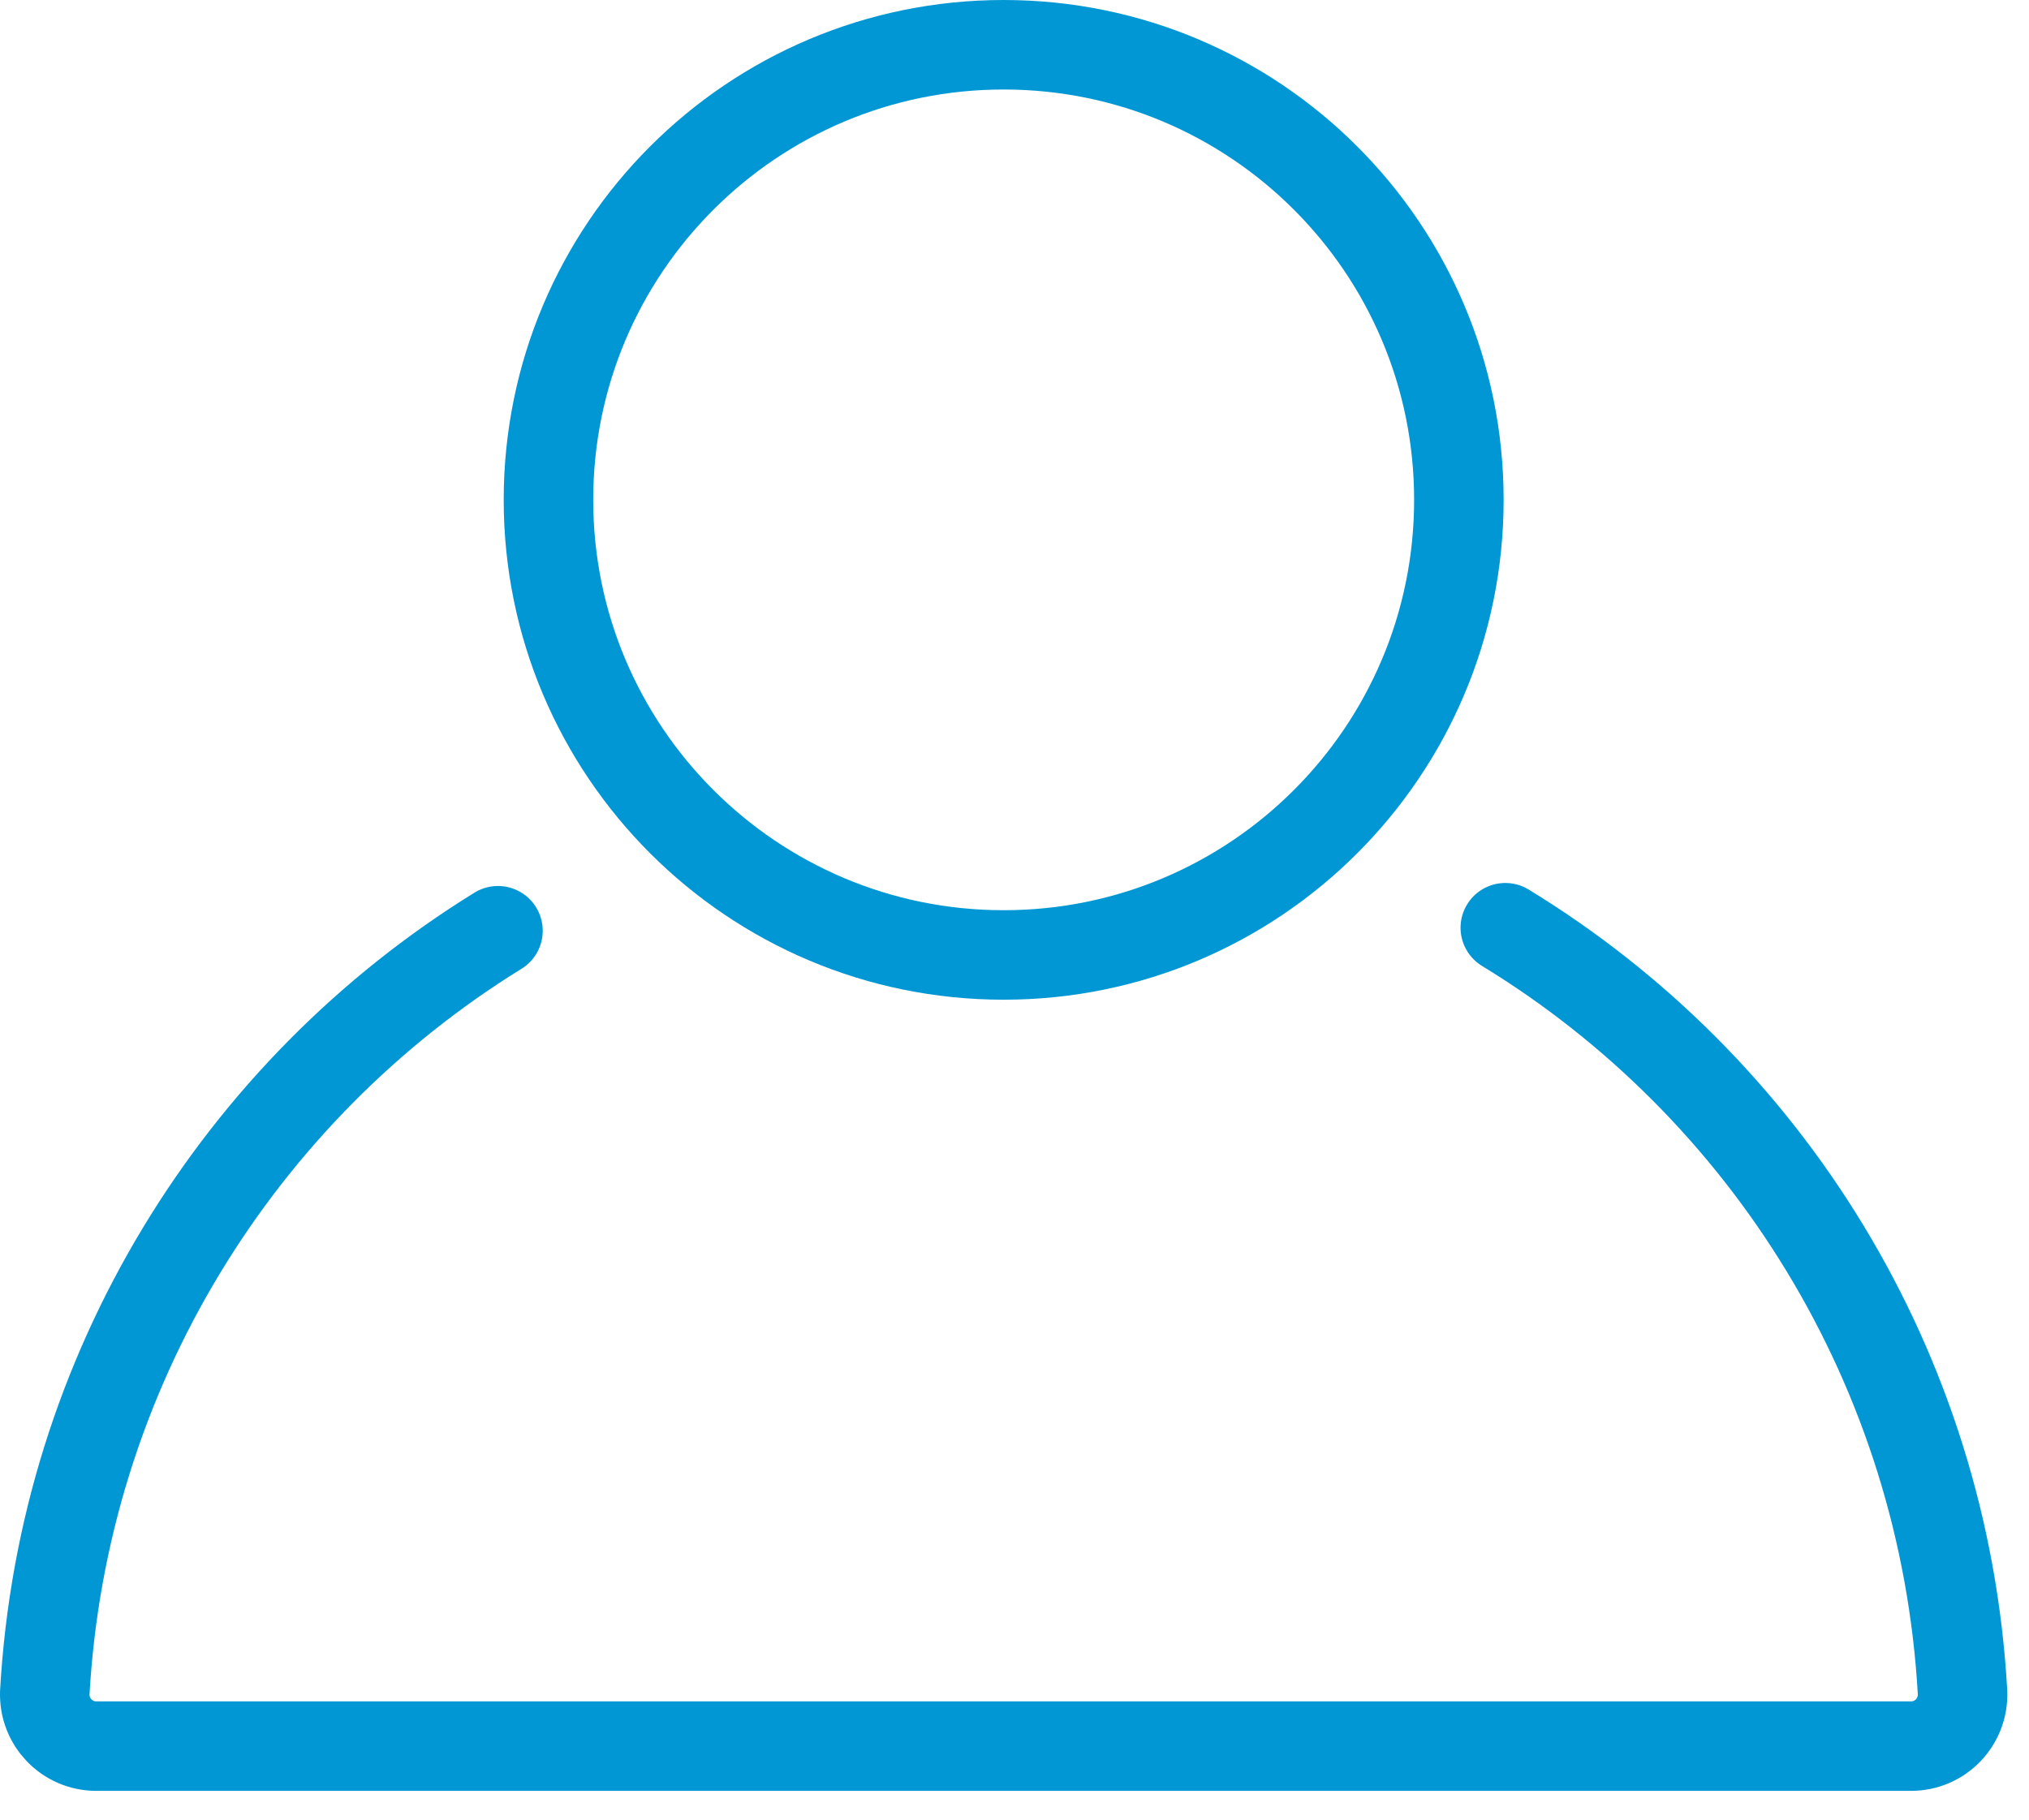
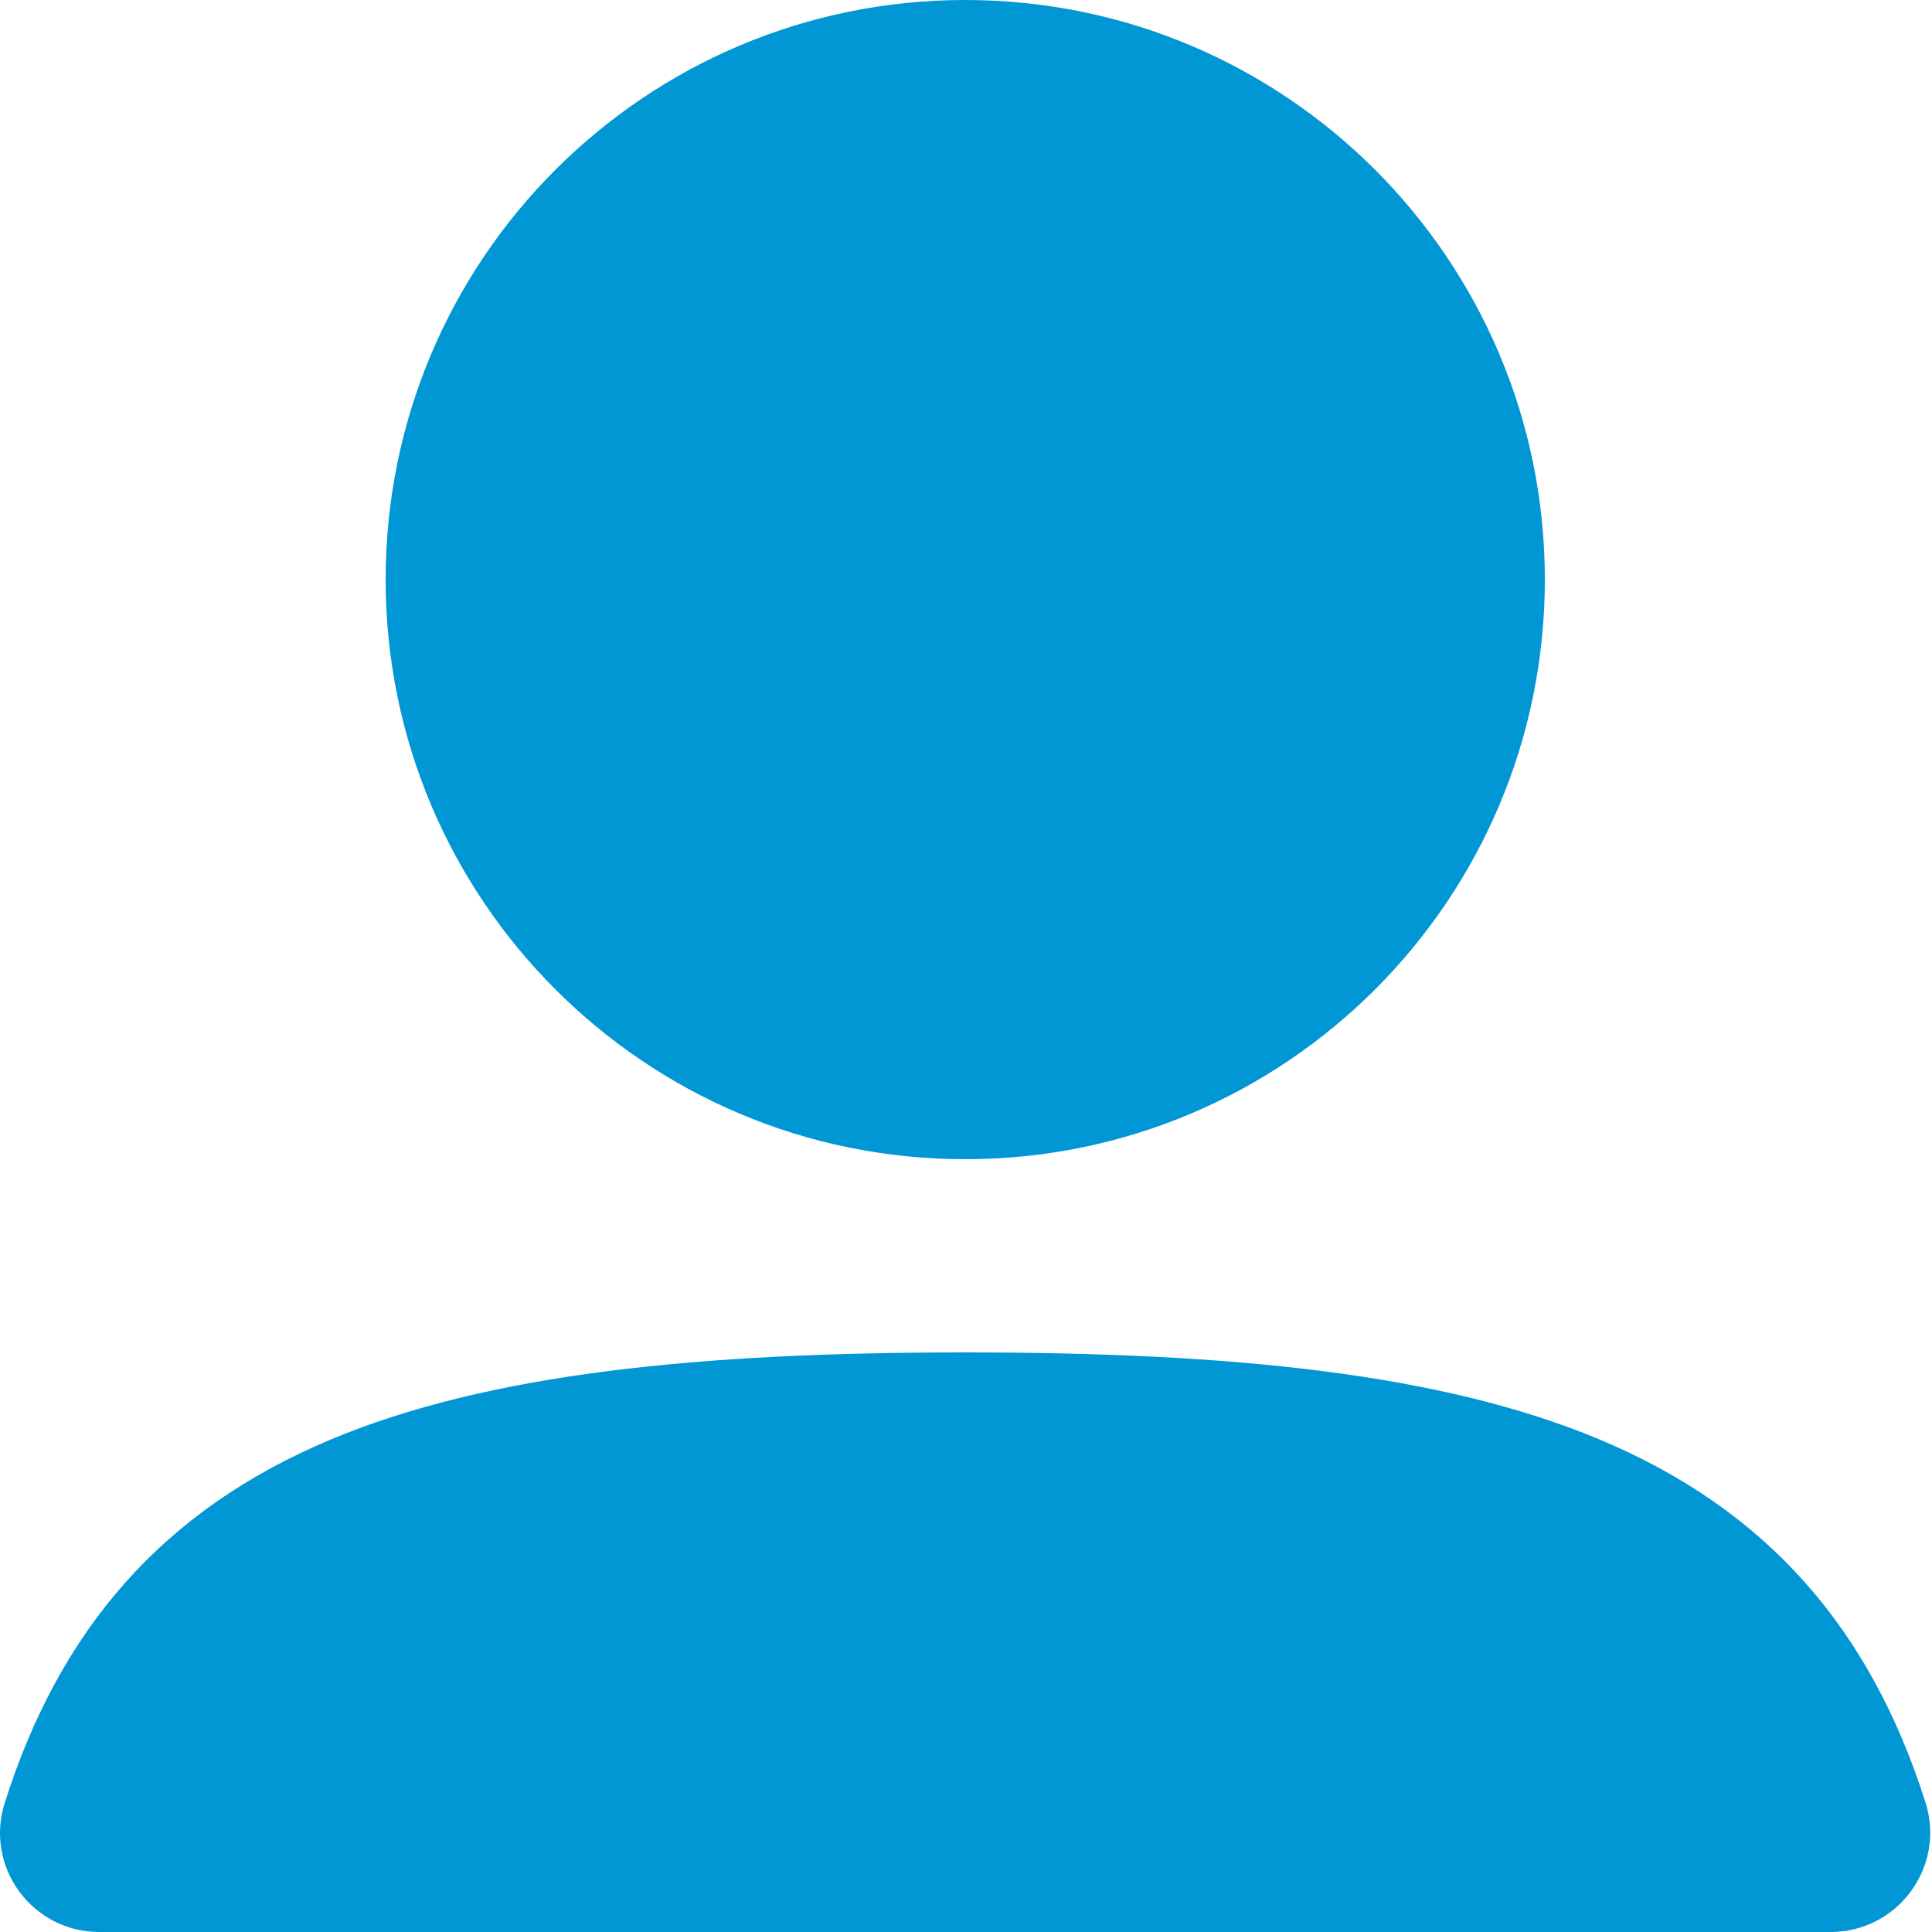
- <svg xmlns="http://www.w3.org/2000/svg" width="68" height="61" viewBox="0 0 68 61" fill="none">
-   <path d="M33.637 32.012C42.063 32.012 48.893 25.182 48.893 16.756C48.893 8.33 42.063 1.5 33.637 1.5C25.211 1.5 18.381 8.33 18.381 16.756C18.381 25.182 25.211 32.012 33.637 32.012Z" stroke="#0197D4" stroke-width="3" stroke-miterlimit="10" stroke-linecap="round" stroke-linejoin="round" />
-   <path d="M50.449 31.099C59.21 36.444 65.164 45.881 65.773 56.74C65.807 57.721 65.029 58.533 64.048 58.533H3.226C2.245 58.533 1.467 57.721 1.501 56.74C2.11 45.949 8.03 36.545 16.689 31.2" stroke="#0197D4" stroke-width="3" stroke-miterlimit="10" stroke-linecap="round" stroke-linejoin="round" />
+ <svg xmlns="http://www.w3.org/2000/svg" width="59" height="59" viewBox="0 0 59 59" fill="none">
+   <path fill-rule="evenodd" clip-rule="evenodd" d="M11.777 17.7C11.777 7.925 19.702 0 29.477 0C39.253 0 47.177 7.925 47.177 17.7C47.177 27.475 39.253 35.4 29.477 35.4C19.702 35.4 11.777 27.475 11.777 17.7Z" fill="#0197D4" />
+   <path fill-rule="evenodd" clip-rule="evenodd" d="M10.097 43.962C14.89 41.953 21.284 41.3 29.476 41.3C37.65 41.3 44.034 41.95 48.823 43.949C53.964 46.095 57.119 49.741 58.801 55.043C59.426 57.014 57.948 59 55.905 59H3.028C0.993 59 -0.476 57.023 0.143 55.063C1.82 49.761 4.965 46.114 10.097 43.962Z" fill="#0197D4" />
</svg>
